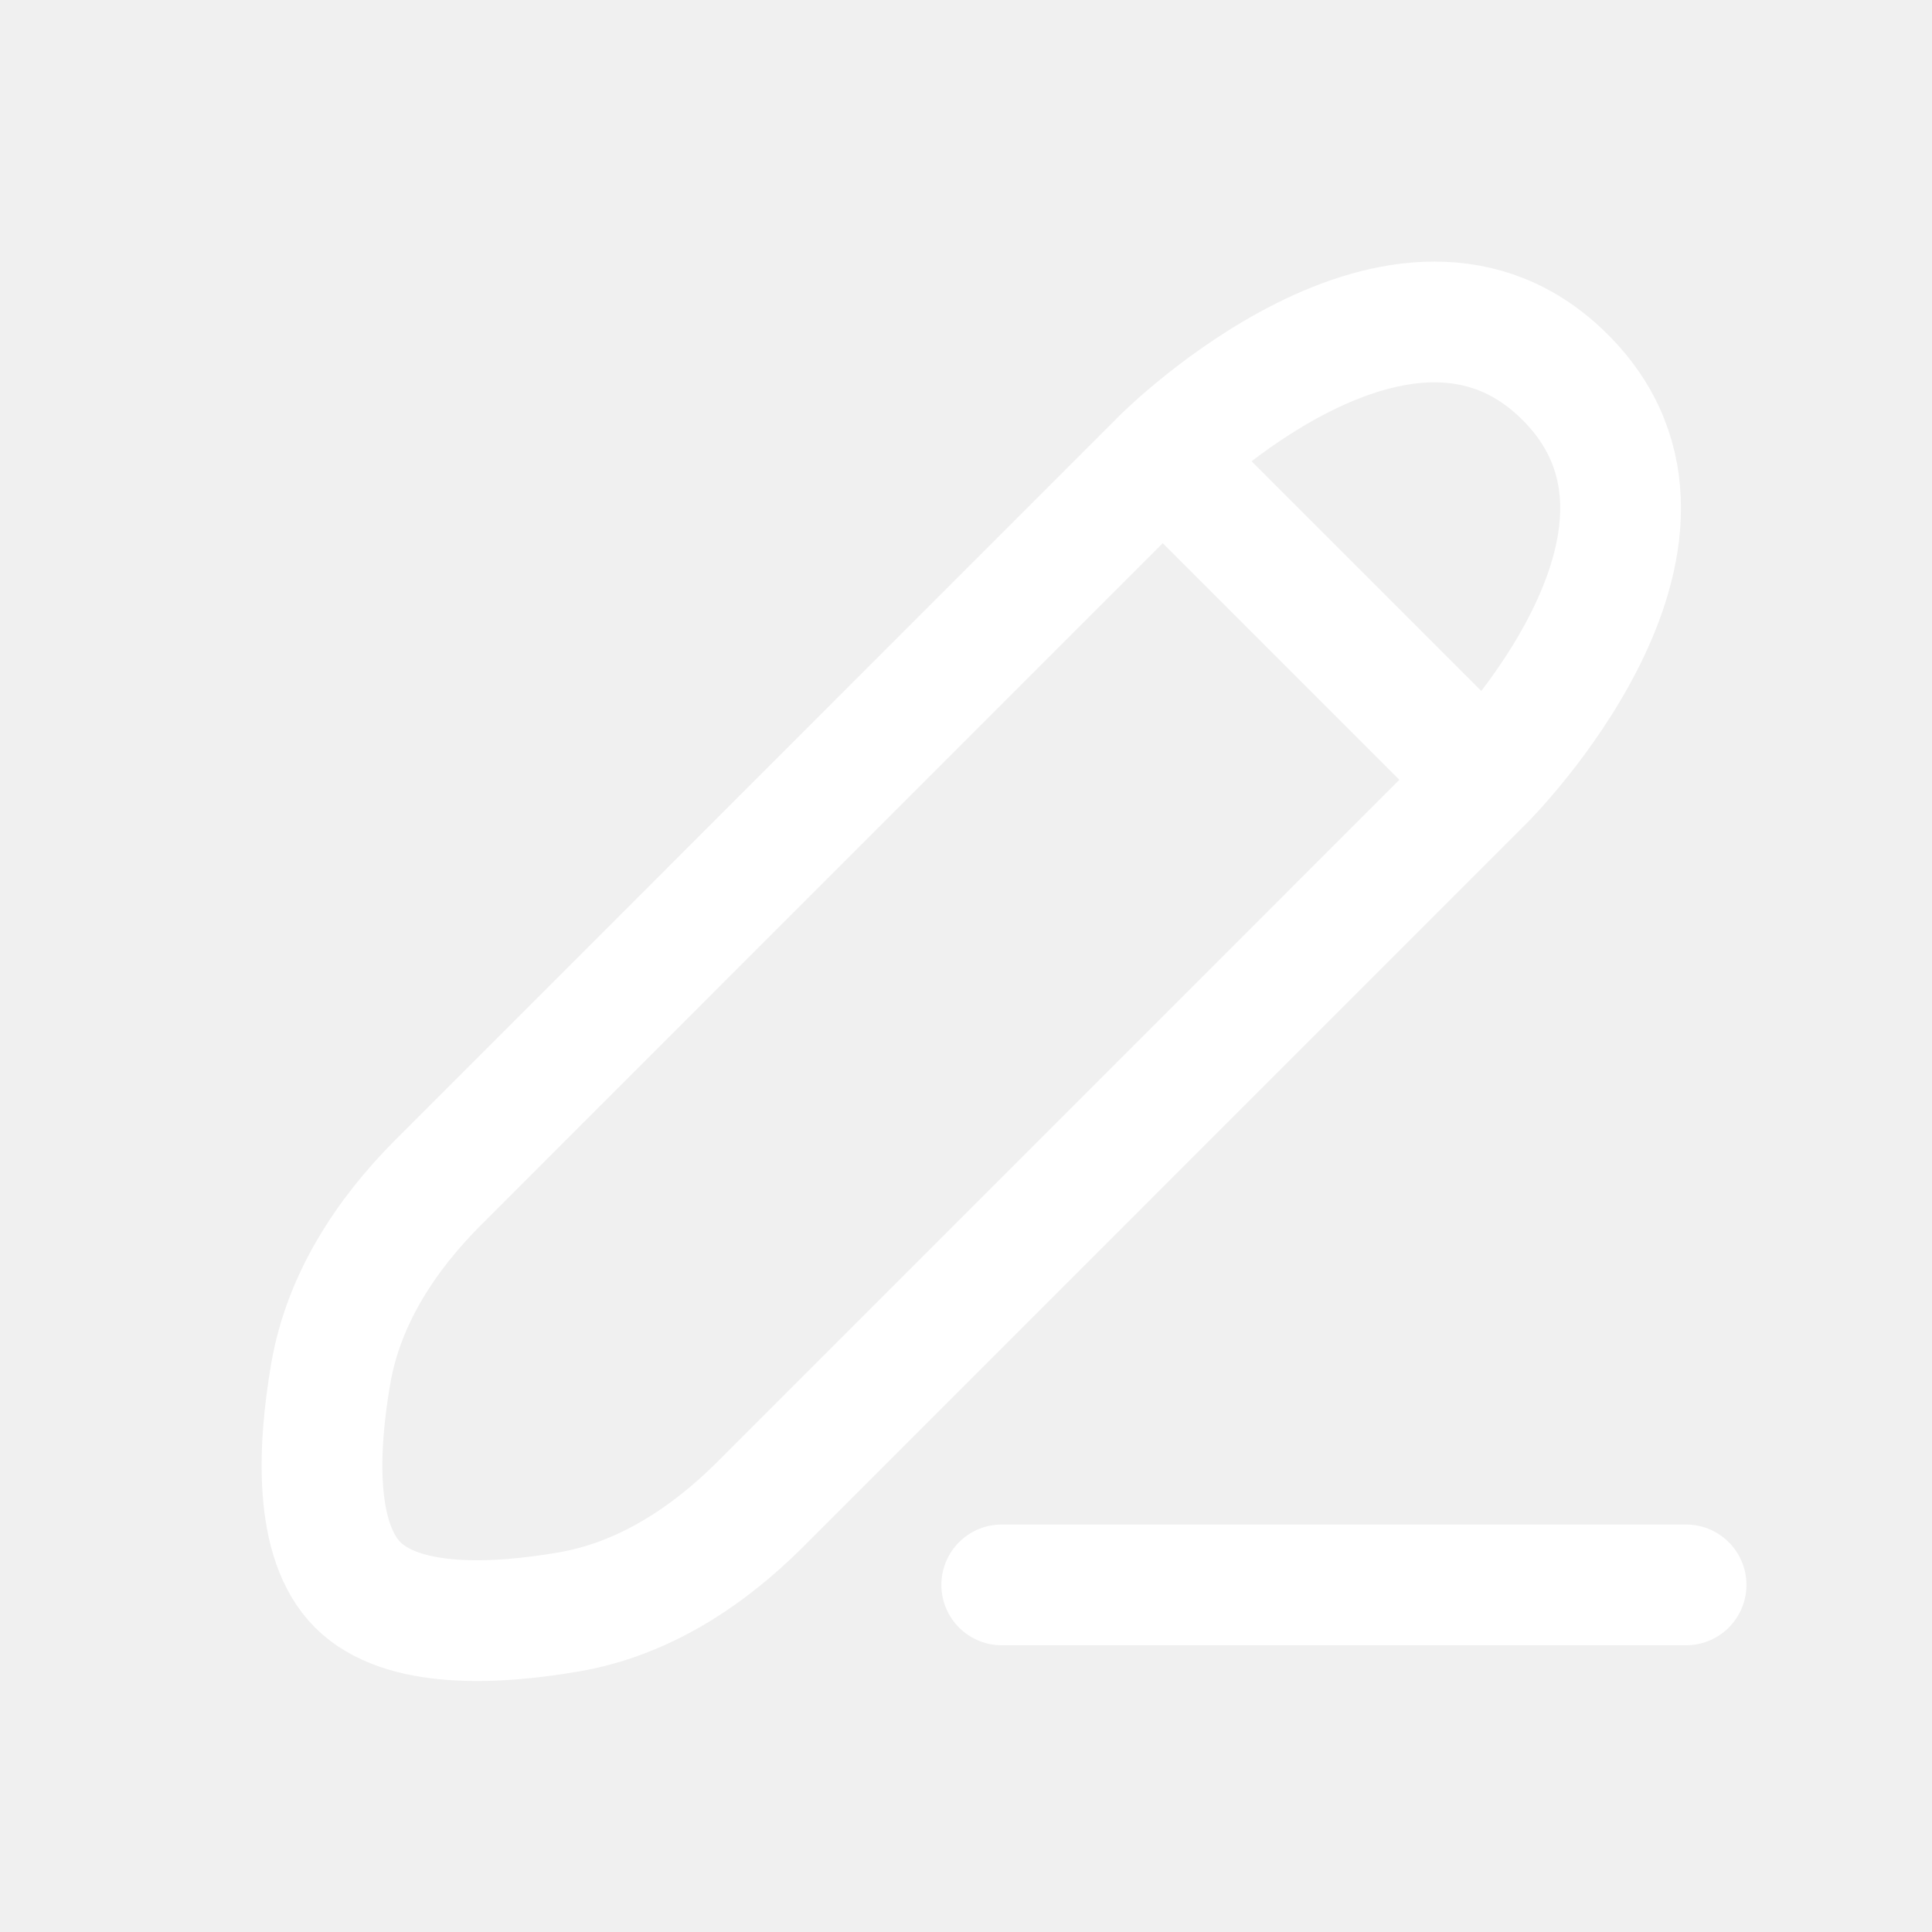
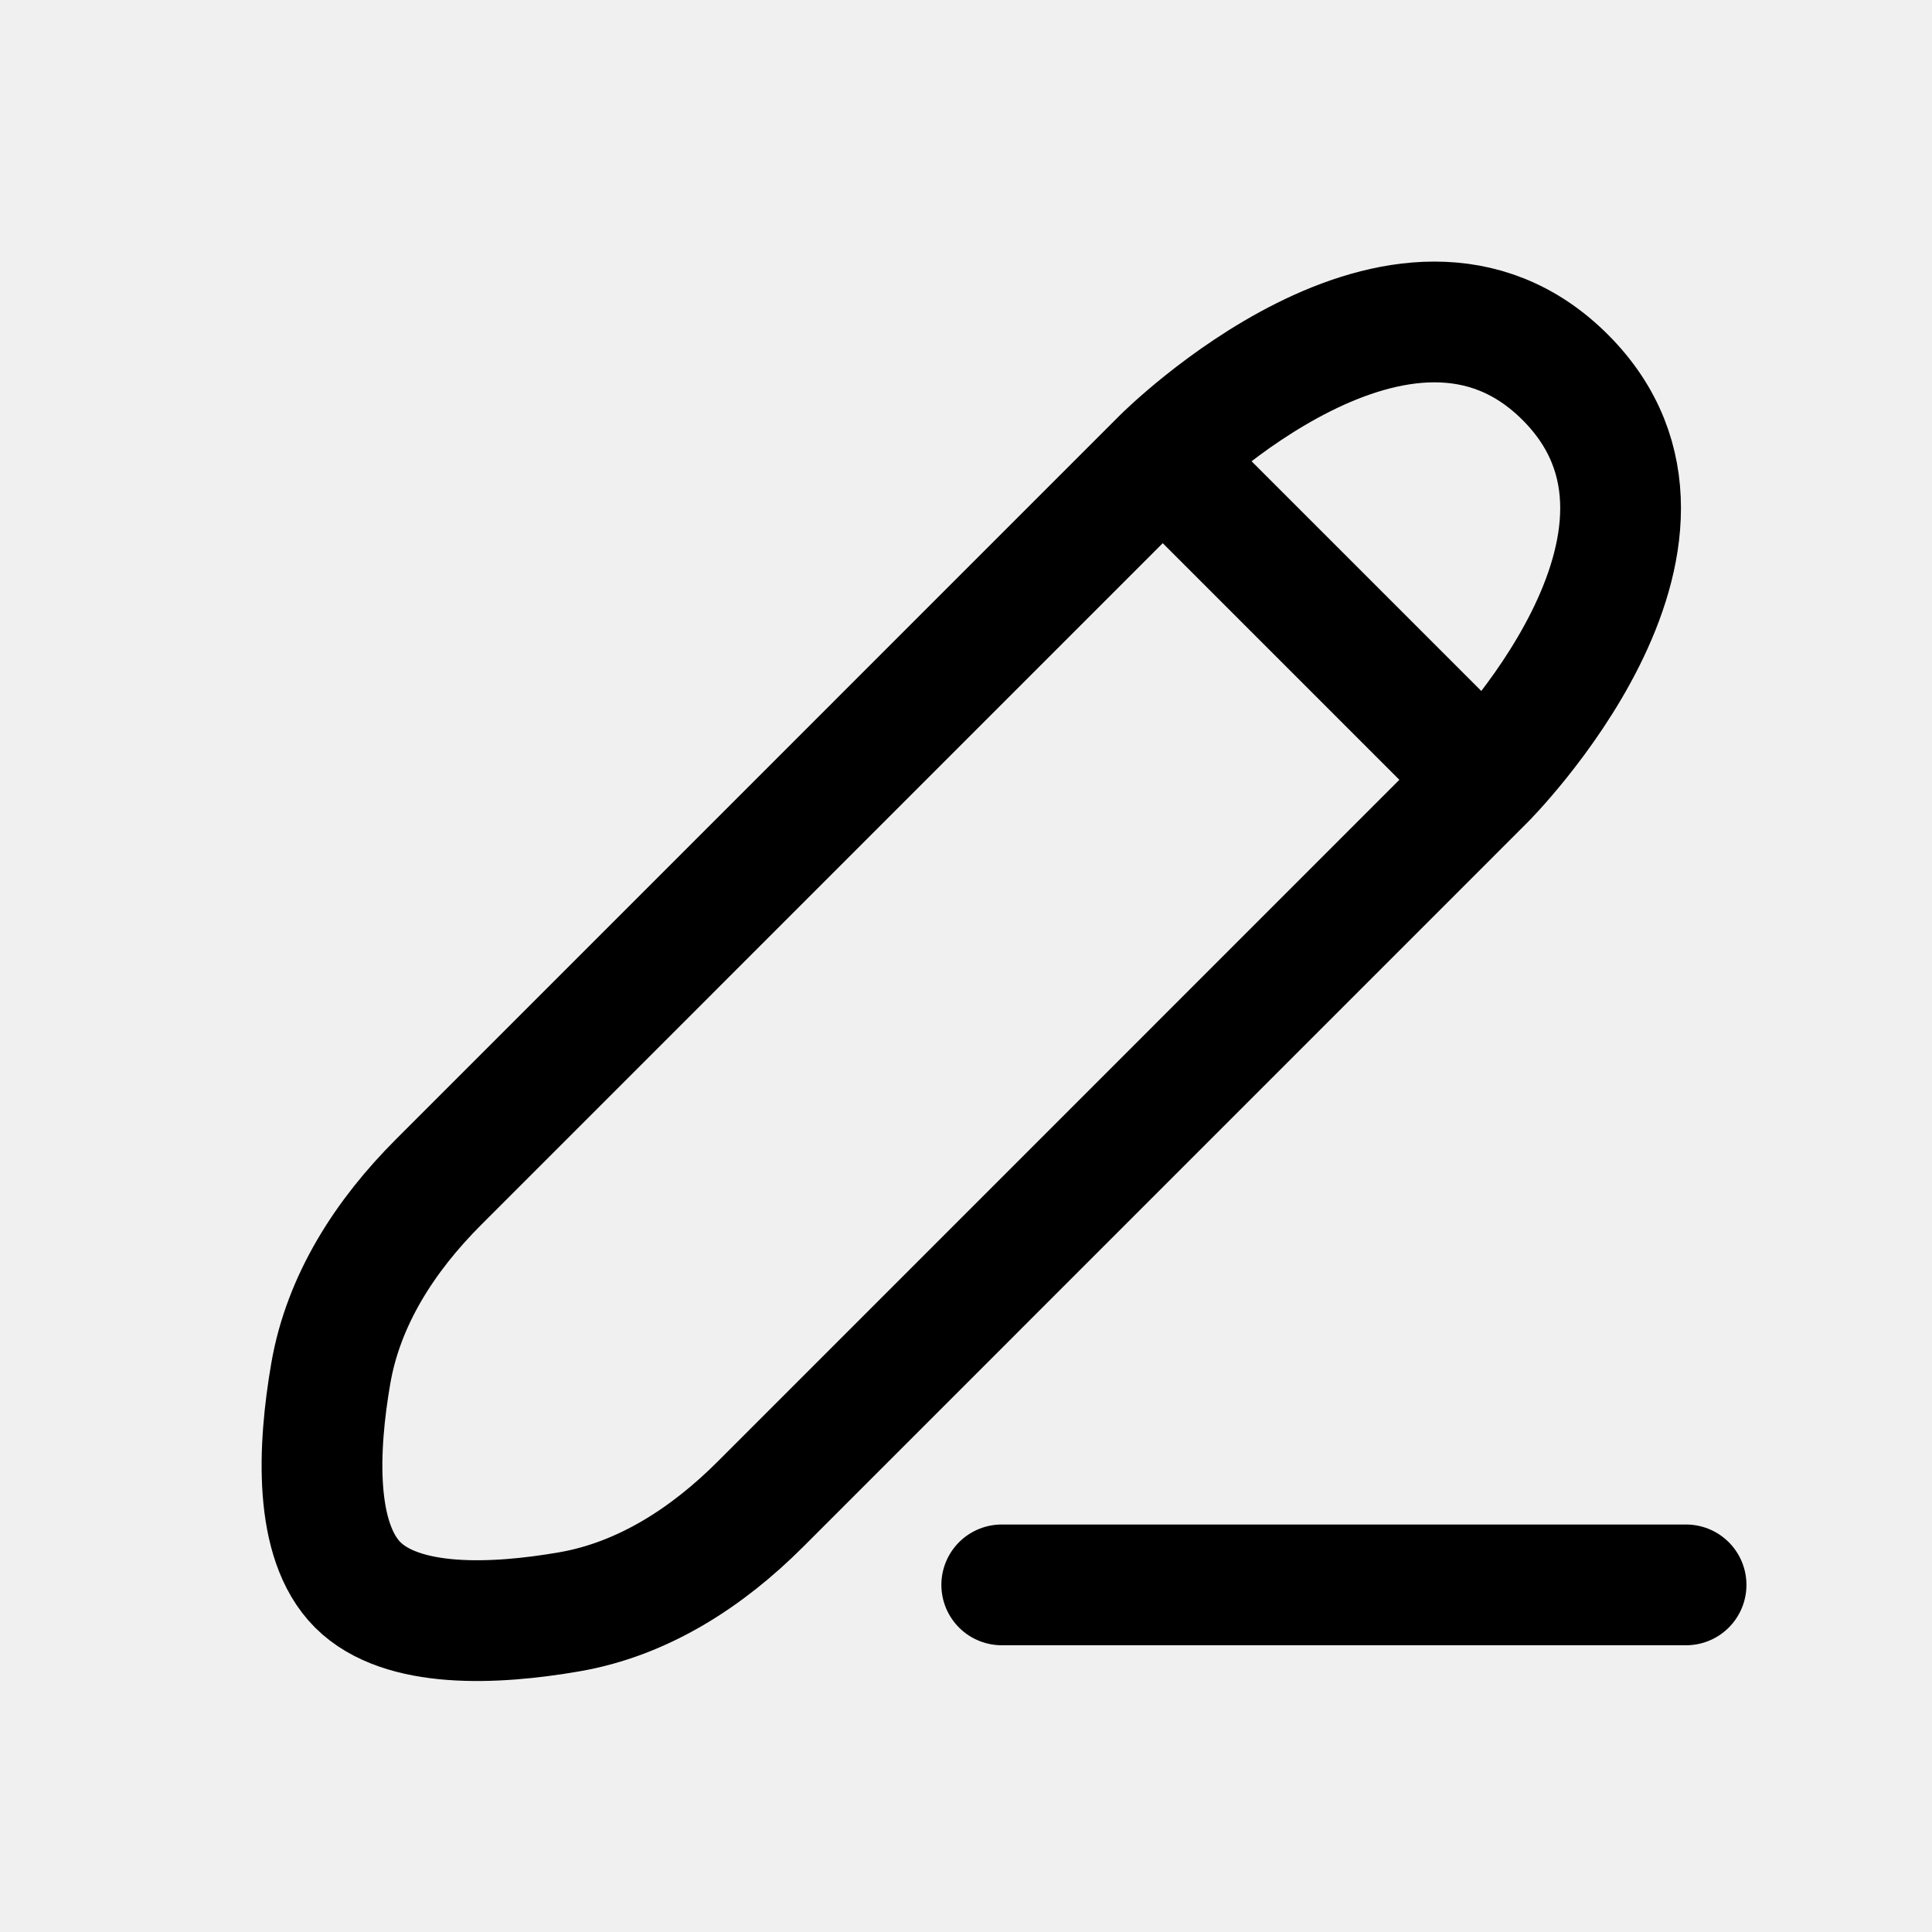
- <svg xmlns="http://www.w3.org/2000/svg" width="800px" height="800px" viewBox="0 0 24 24" fill="none">
+ <svg xmlns="http://www.w3.org/2000/svg" width="25px" height="25px" viewBox="0 0 24 24" fill="none">
  <g id="SVGRepo_bgCarrier" stroke-width="0" />
  <g id="SVGRepo_tracerCarrier" stroke-linecap="round" stroke-linejoin="round" />
  <g id="SVGRepo_iconCarrier">
-     <path d="M12.444 19.688H20.945M14.444 5.687L5.446 14.686C4.787 15.345 4.267 16.144 4.109 17.062C3.949 17.989 3.896 19.139 4.444 19.688C4.993 20.236 6.143 20.183 7.07 20.023C7.988 19.865 8.787 19.345 9.446 18.686L18.444 9.687M14.444 5.687C14.444 5.687 17.444 2.687 19.444 4.687C21.444 6.687 18.444 9.687 18.444 9.687M14.444 5.687L18.444 9.687" stroke="#ffffff" stroke-width="1.5" stroke-linecap="round" stroke-linejoin="round" />
+     <path d="M12.444 19.688H20.945M14.444 5.687L5.446 14.686C4.787 15.345 4.267 16.144 4.109 17.062C3.949 17.989 3.896 19.139 4.444 19.688C4.993 20.236 6.143 20.183 7.07 20.023C7.988 19.865 8.787 19.345 9.446 18.686L18.444 9.687M14.444 5.687C14.444 5.687 17.444 2.687 19.444 4.687C21.444 6.687 18.444 9.687 18.444 9.687M14.444 5.687L18.444 9.687" stroke="currentColor" stroke-width="1.5" stroke-linecap="round" stroke-linejoin="round" />
  </g>
</svg>
